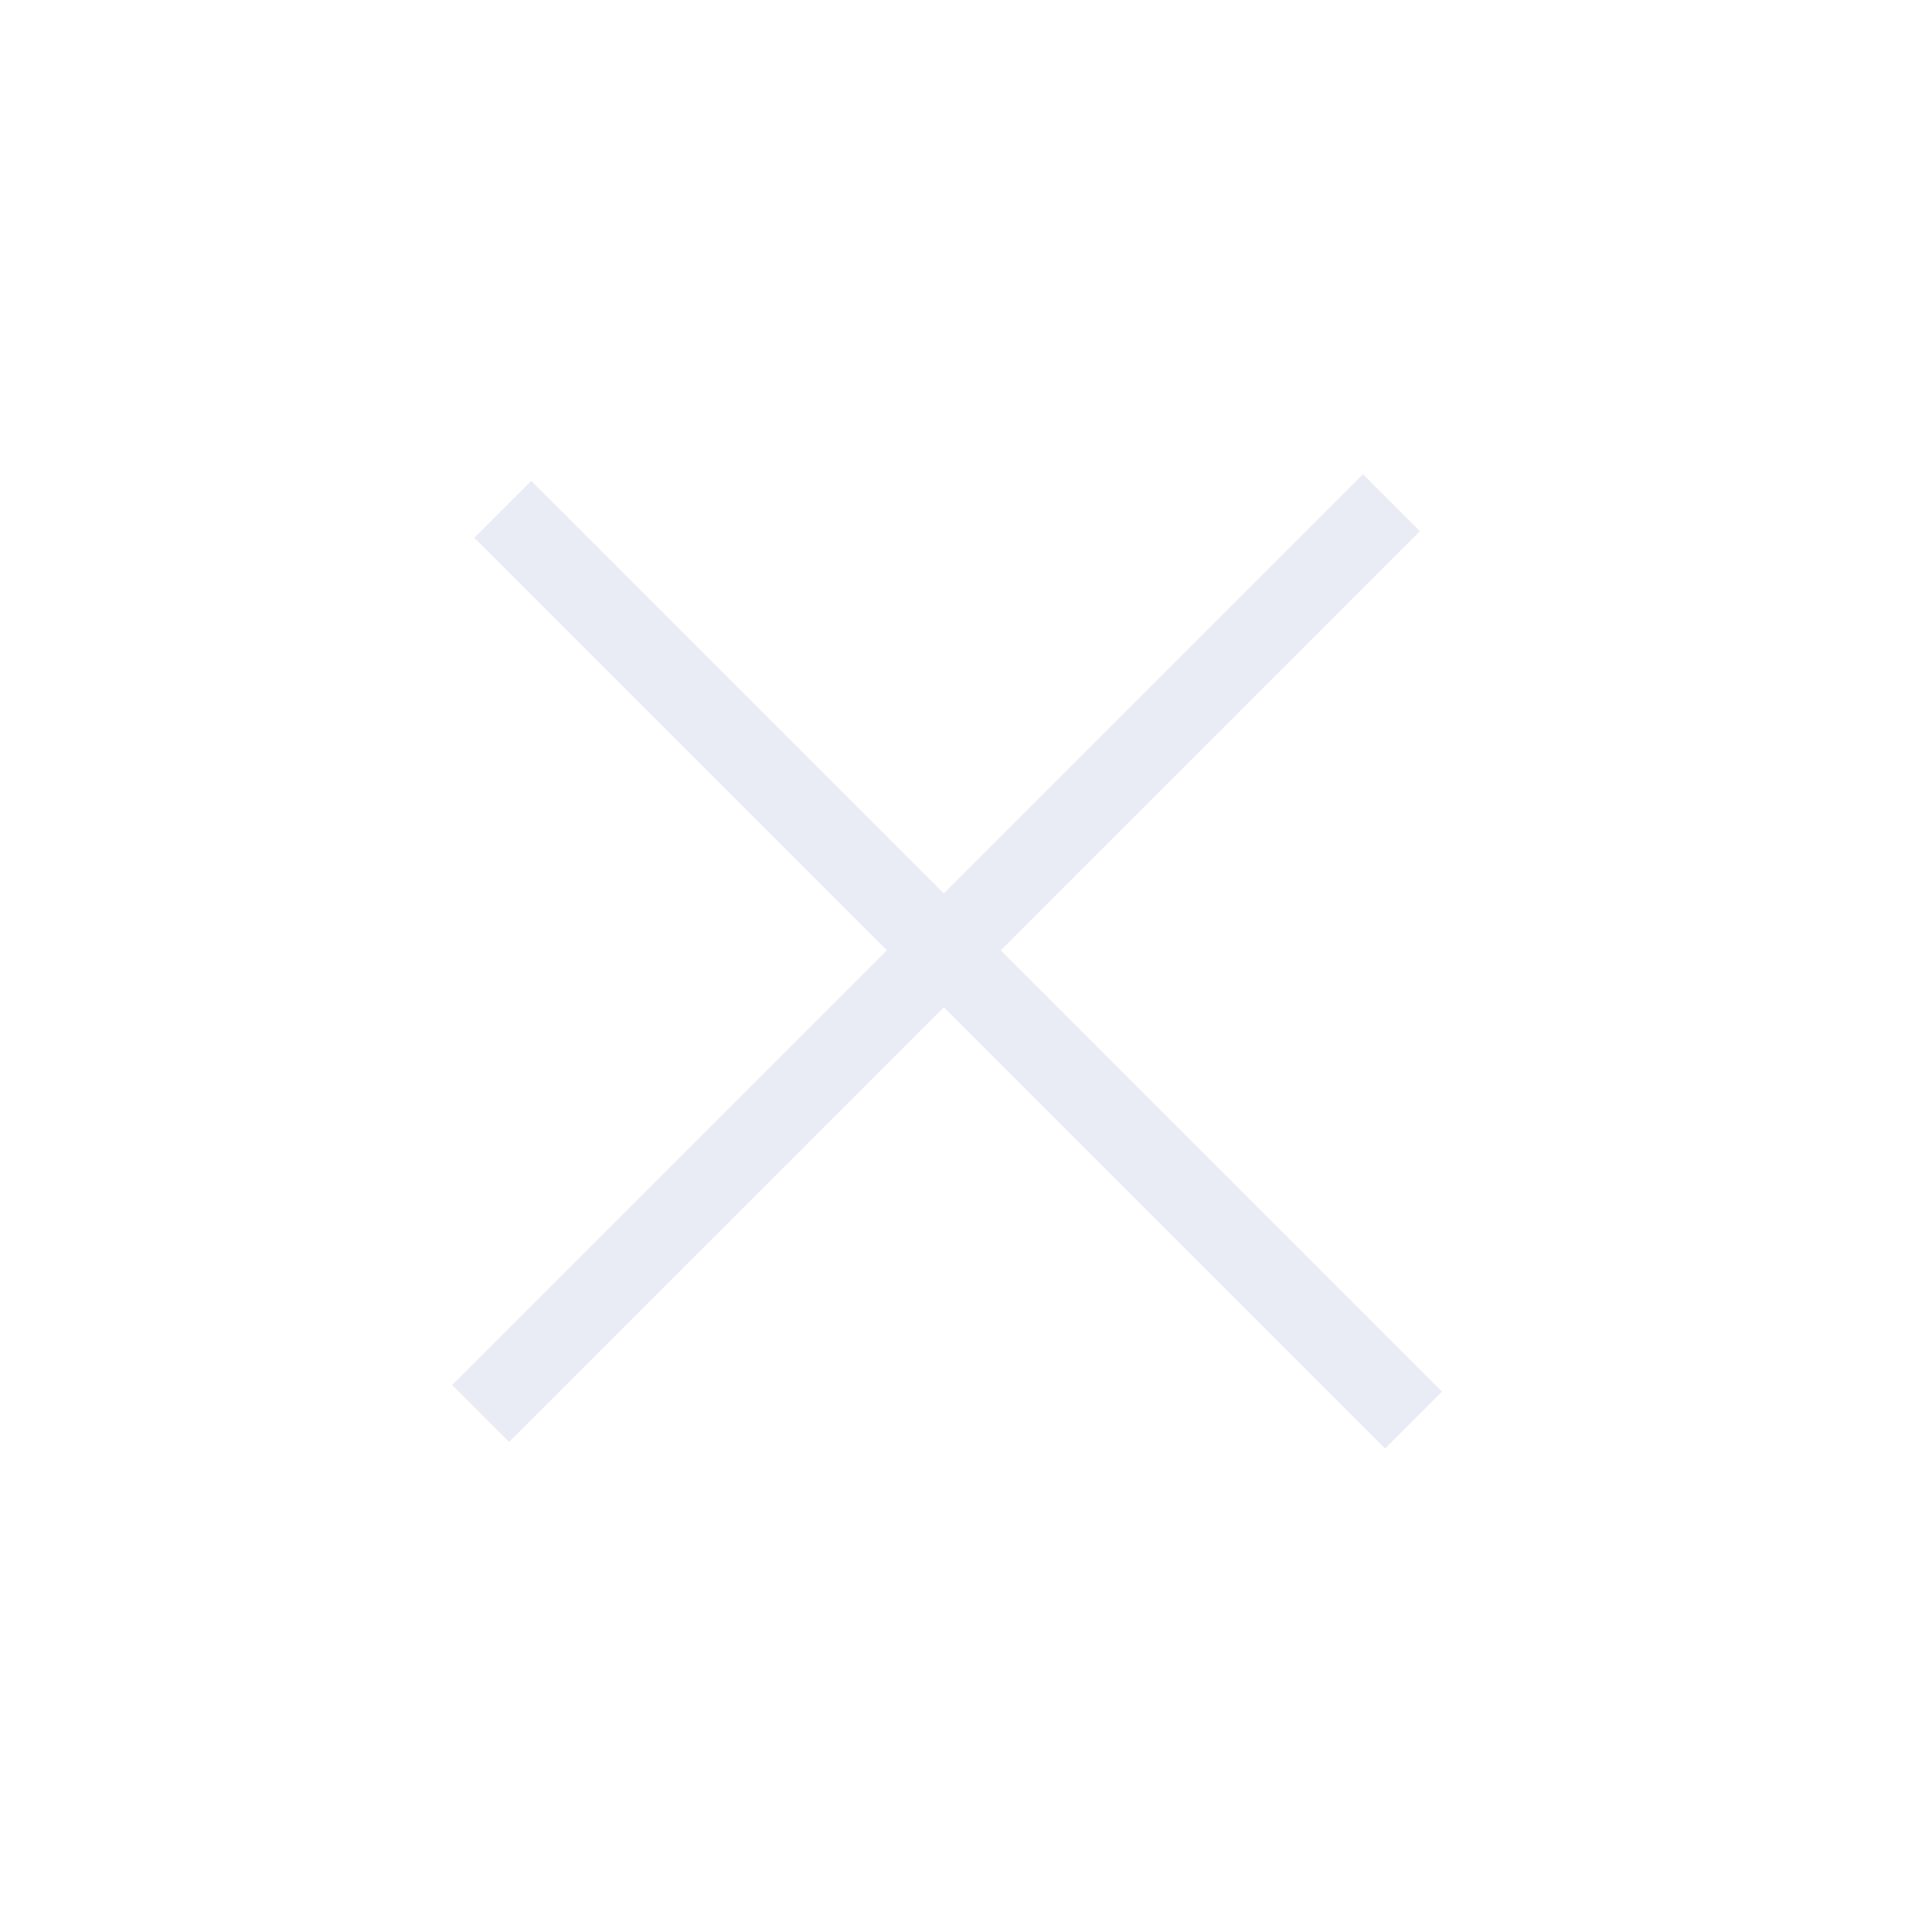
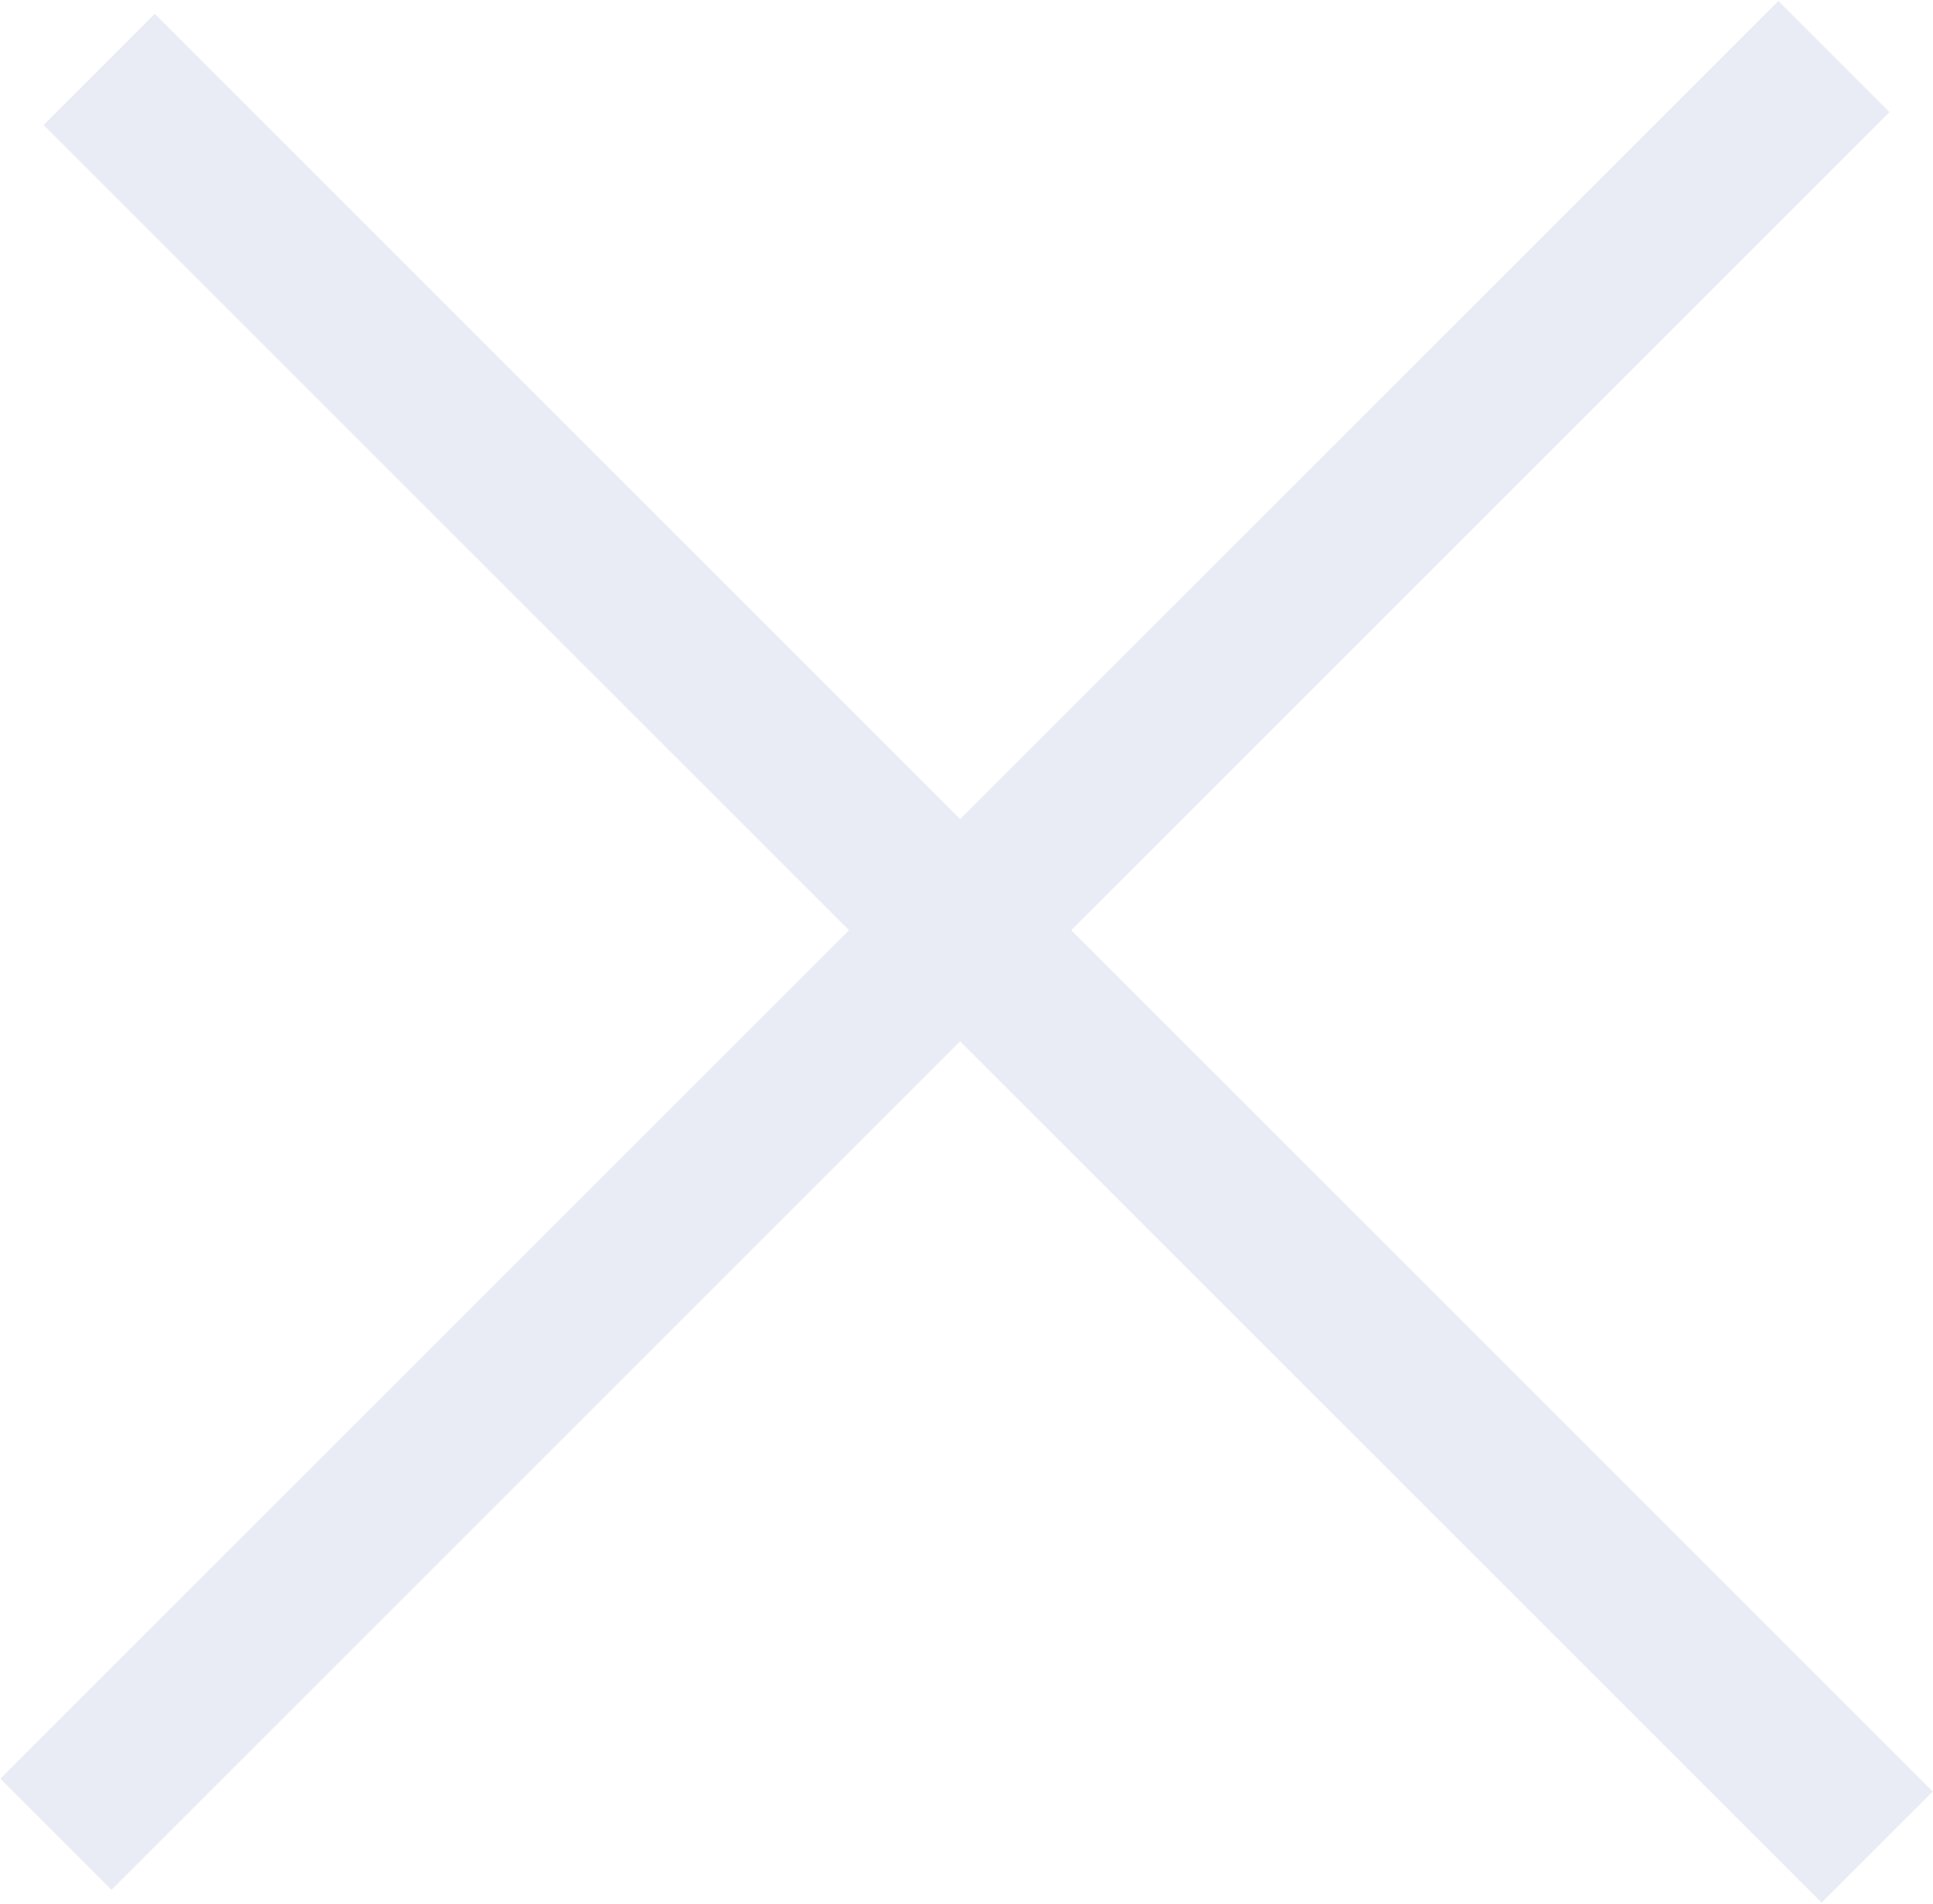
- <svg xmlns="http://www.w3.org/2000/svg" width="48" height="48" viewBox="0 0 48 48" fill="none">
-   <g id="Frame 38590">
-     <g id="Group 20788">
-       <rect id="Rectangle 1302" x="11.785" y="13.361" width="2" height="32" transform="rotate(-45 11.7847 13.3613)" fill="#E9EBF5" />
-       <rect id="Rectangle 1303" x="33.862" y="11.783" width="2" height="32" transform="rotate(45 33.8616 11.7834)" fill="#E9EBF5" />
-     </g>
+ <svg xmlns="http://www.w3.org/2000/svg" fill="none" viewBox="11.23 10.77 24.6 24.23">
+   <g id="Group 20788">
+     <rect id="Rectangle 1302" x="11.785" y="12.361" width="2" height="32" transform="rotate(-45 11.7849 12.3611)" fill="#E9EBF5" />
+     <rect id="Rectangle 1303" x="33.862" y="10.783" width="2" height="32" transform="rotate(45 33.8618 10.7832)" fill="#E9EBF5" />
  </g>
</svg>
